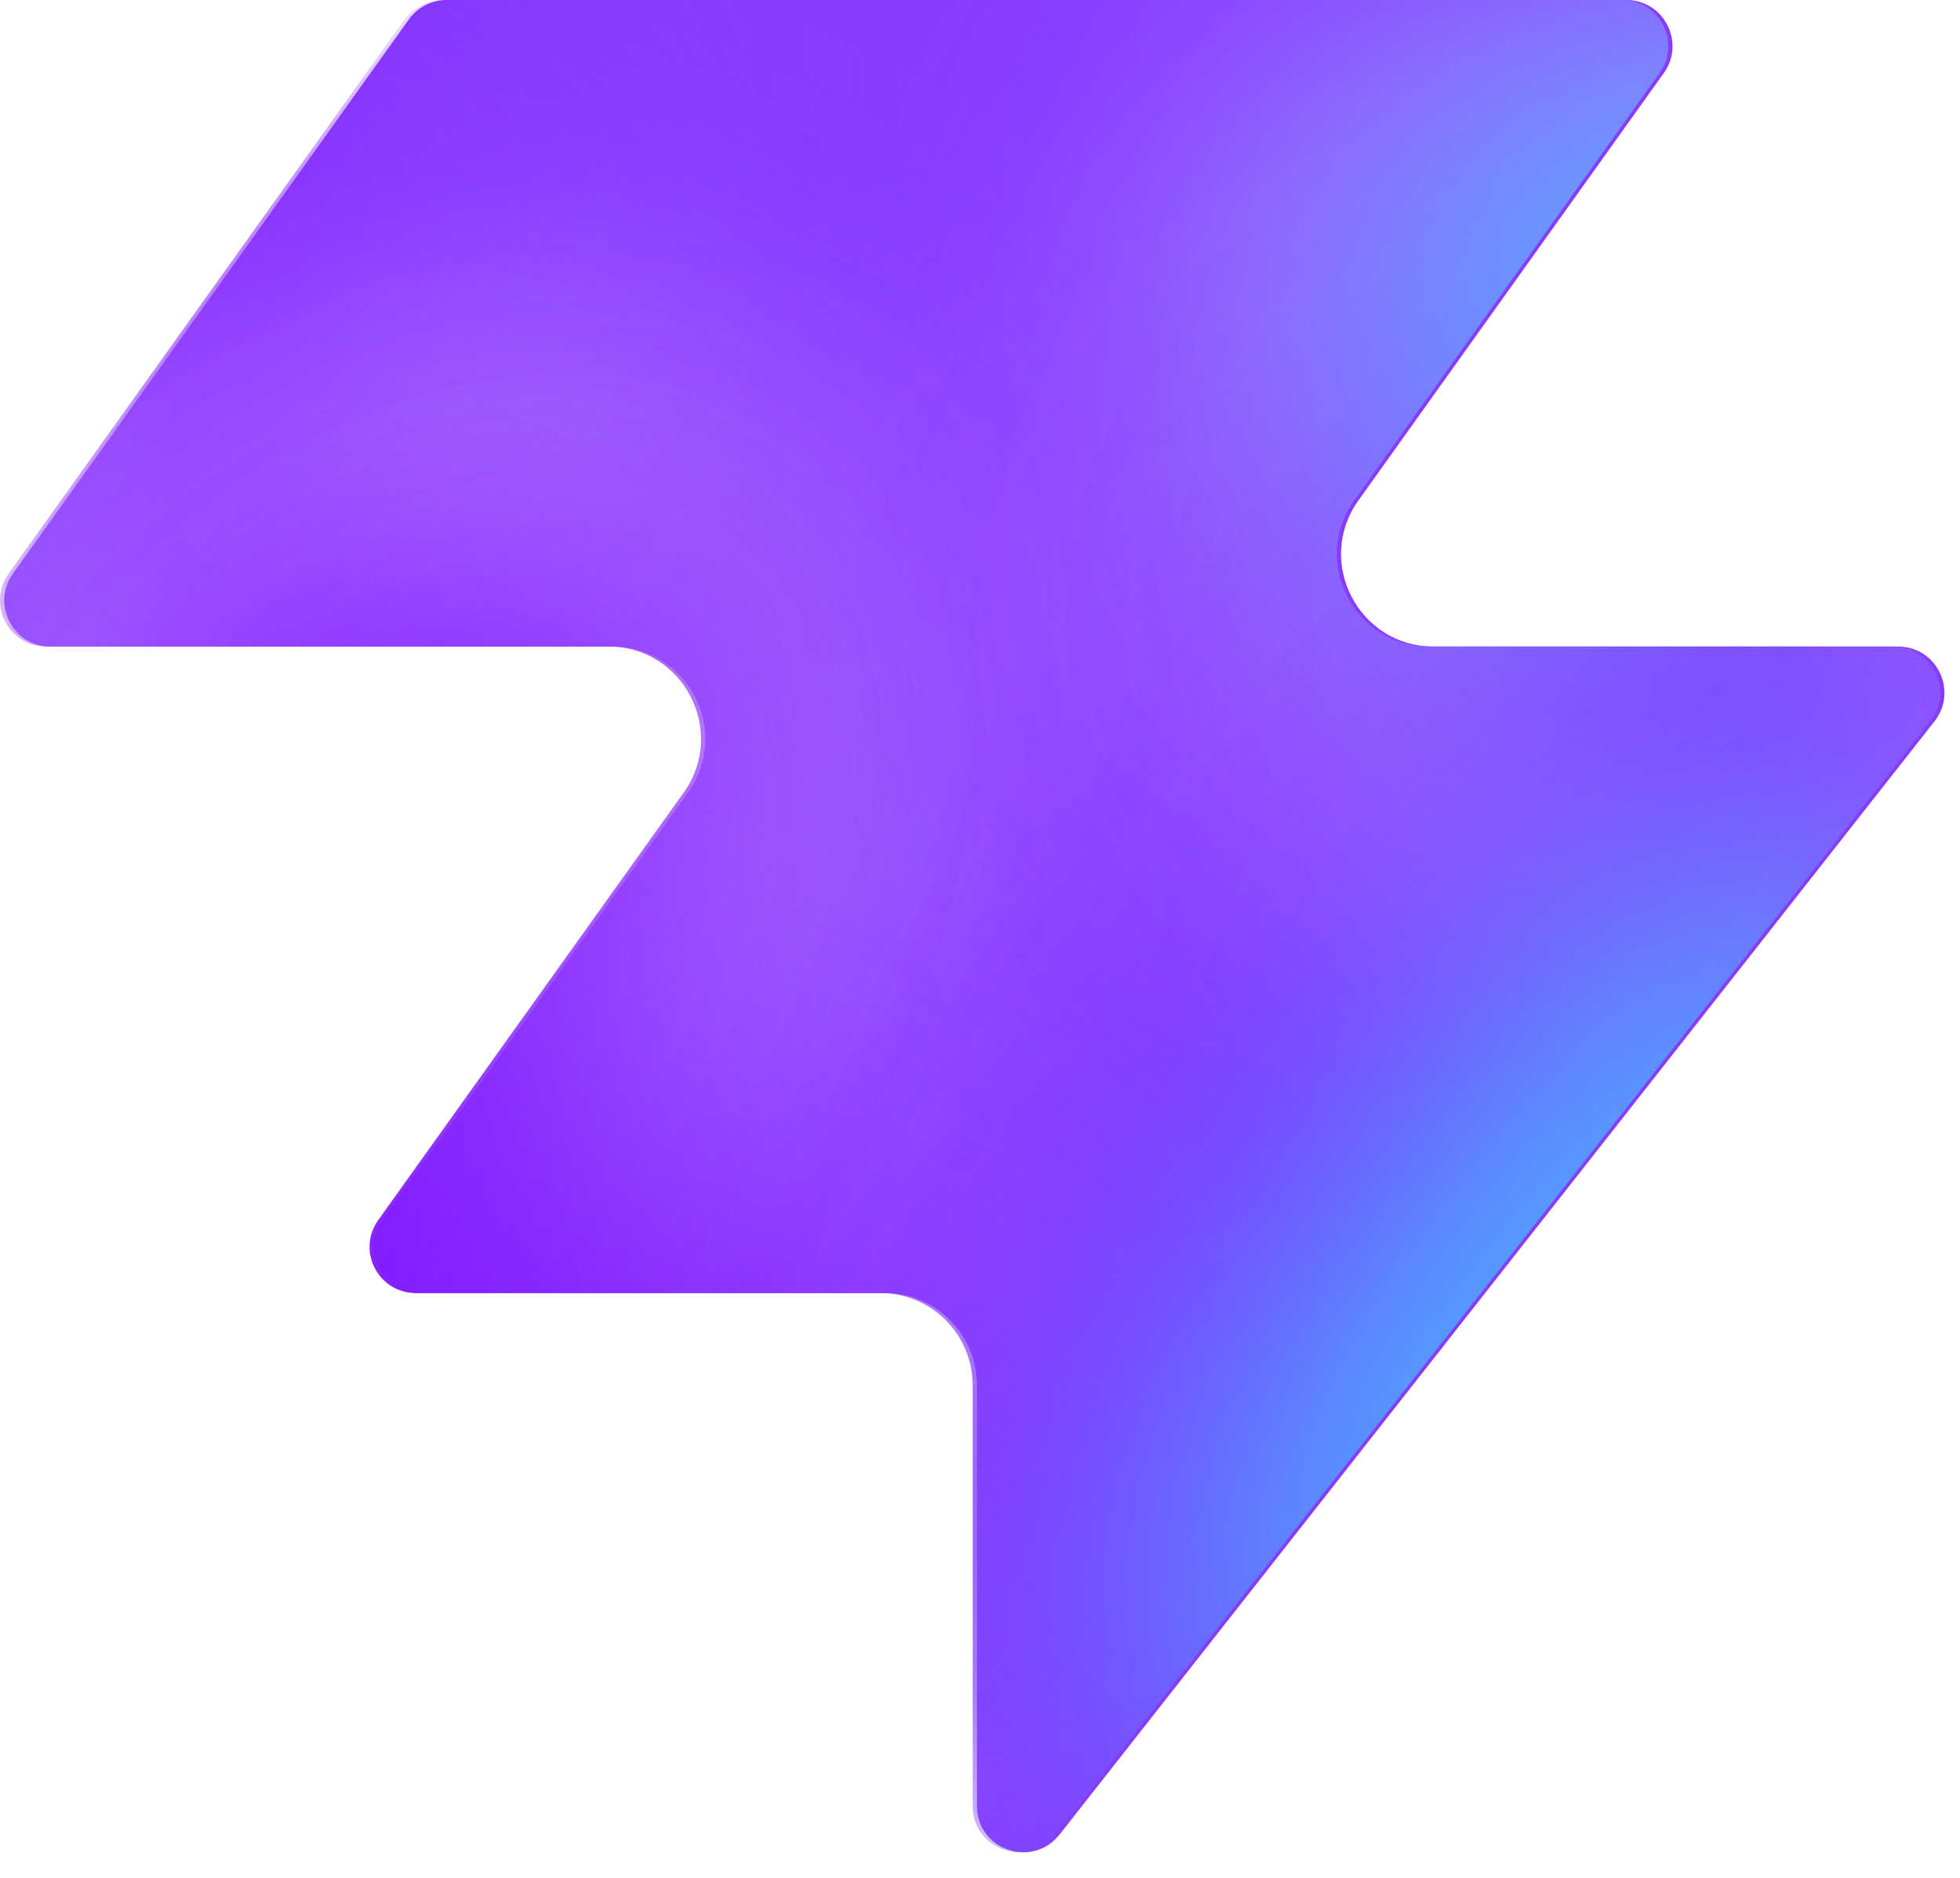
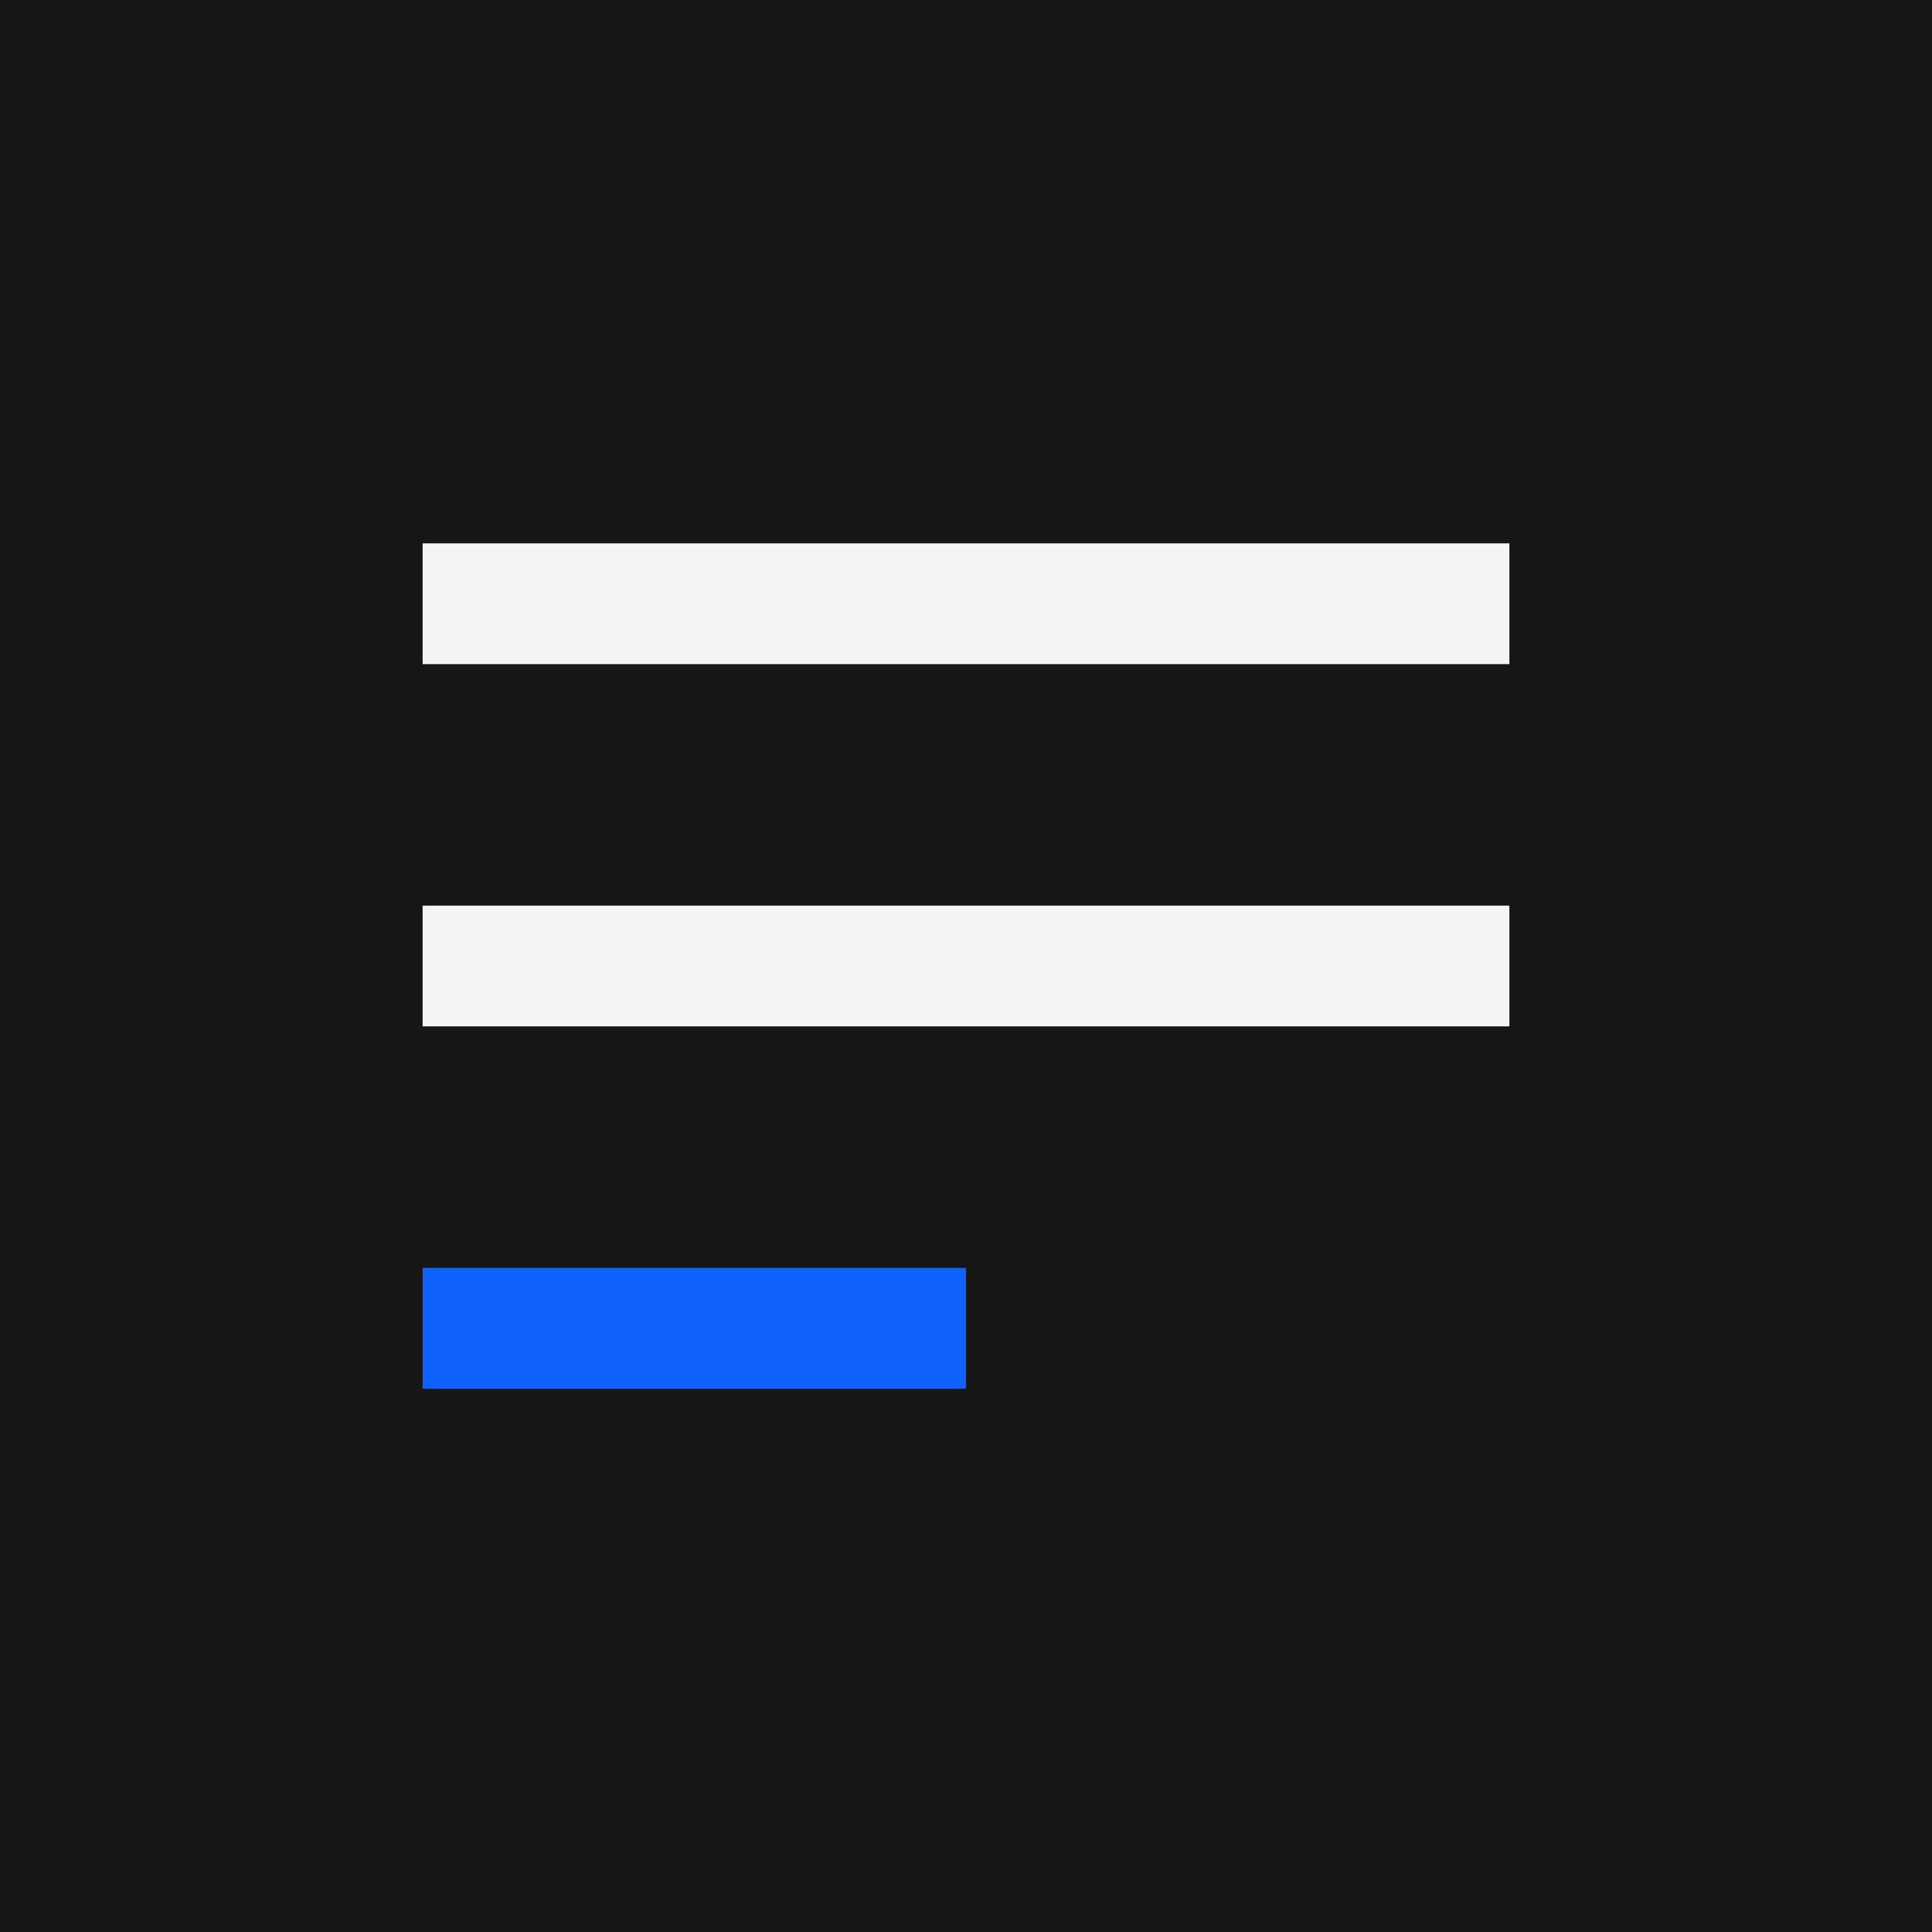
- <svg xmlns="http://www.w3.org/2000/svg" width="48" height="46" fill="none" viewBox="0 0 48 46">
-   <path fill="#863bff" d="M25.946 44.938c-.664.845-2.021.375-2.021-.698V33.937a2.26 2.26 0 0 0-2.262-2.262H10.287c-.92 0-1.456-1.04-.92-1.788l7.48-10.471c1.07-1.497 0-3.578-1.842-3.578H1.237c-.92 0-1.456-1.04-.92-1.788L10.013.474c.214-.297.556-.474.92-.474h28.894c.92 0 1.456 1.04.92 1.788l-7.48 10.471c-1.07 1.498 0 3.579 1.842 3.579h11.377c.943 0 1.473 1.088.89 1.83L25.947 44.94z" style="fill:#863bff;fill:color(display-p3 .525 .23 1);fill-opacity:1" />
-   <mask id="a" width="48" height="46" x="0" y="0" maskUnits="userSpaceOnUse" style="mask-type:alpha">
-     <path fill="#000" d="M25.842 44.938c-.664.844-2.021.375-2.021-.698V33.937a2.26 2.26 0 0 0-2.262-2.262H10.183c-.92 0-1.456-1.04-.92-1.788l7.48-10.471c1.07-1.498 0-3.579-1.842-3.579H1.133c-.92 0-1.456-1.04-.92-1.787L9.91.473c.214-.297.556-.474.92-.474h28.894c.92 0 1.456 1.04.92 1.788l-7.48 10.471c-1.07 1.498 0 3.578 1.842 3.578h11.377c.943 0 1.473 1.088.89 1.832L25.843 44.94z" style="fill:#000;fill-opacity:1" />
-   </mask>
-   <g mask="url(#a)">
-     <g filter="url(#b)">
-       <ellipse cx="5.508" cy="14.704" fill="#ede6ff" rx="5.508" ry="14.704" style="fill:#ede6ff;fill:color(display-p3 .927 .903 1);fill-opacity:1" transform="matrix(.00324 1 1 -.00324 -4.47 31.516)" />
-     </g>
-     <g filter="url(#c)">
-       <ellipse cx="10.399" cy="29.851" fill="#ede6ff" rx="10.399" ry="29.851" style="fill:#ede6ff;fill:color(display-p3 .927 .903 1);fill-opacity:1" transform="matrix(.00324 1 1 -.00324 -39.328 7.883)" />
-     </g>
-     <g filter="url(#d)">
-       <ellipse cx="5.508" cy="30.487" fill="#7e14ff" rx="5.508" ry="30.487" style="fill:#7e14ff;fill:color(display-p3 .492 .077 1);fill-opacity:1" transform="rotate(89.814 -25.913 -14.639)scale(1 -1)" />
-     </g>
-     <g filter="url(#e)">
-       <ellipse cx="5.508" cy="30.599" fill="#7e14ff" rx="5.508" ry="30.599" style="fill:#7e14ff;fill:color(display-p3 .492 .077 1);fill-opacity:1" transform="rotate(89.814 -32.644 -3.334)scale(1 -1)" />
-     </g>
-     <g filter="url(#f)">
-       <ellipse cx="5.508" cy="30.599" fill="#7e14ff" rx="5.508" ry="30.599" style="fill:#7e14ff;fill:color(display-p3 .492 .077 1);fill-opacity:1" transform="matrix(.00324 1 1 -.00324 -34.34 30.47)" />
-     </g>
-     <g filter="url(#g)">
-       <ellipse cx="14.072" cy="22.078" fill="#ede6ff" rx="14.072" ry="22.078" style="fill:#ede6ff;fill:color(display-p3 .927 .903 1);fill-opacity:1" transform="rotate(93.35 24.506 48.493)scale(-1 1)" />
-     </g>
-     <g filter="url(#h)">
-       <ellipse cx="3.47" cy="21.501" fill="#7e14ff" rx="3.47" ry="21.501" style="fill:#7e14ff;fill:color(display-p3 .492 .077 1);fill-opacity:1" transform="rotate(89.009 28.708 47.59)scale(-1 1)" />
-     </g>
-     <g filter="url(#i)">
-       <ellipse cx="3.47" cy="21.501" fill="#7e14ff" rx="3.47" ry="21.501" style="fill:#7e14ff;fill:color(display-p3 .492 .077 1);fill-opacity:1" transform="rotate(89.009 28.708 47.59)scale(-1 1)" />
-     </g>
-     <g filter="url(#j)">
-       <ellipse cx=".387" cy="8.972" fill="#7e14ff" rx="4.407" ry="29.108" style="fill:#7e14ff;fill:color(display-p3 .492 .077 1);fill-opacity:1" transform="rotate(39.51 .387 8.972)" />
-     </g>
-     <g filter="url(#k)">
-       <ellipse cx="47.523" cy="-6.092" fill="#7e14ff" rx="4.407" ry="29.108" style="fill:#7e14ff;fill:color(display-p3 .492 .077 1);fill-opacity:1" transform="rotate(37.892 47.523 -6.092)" />
-     </g>
-     <g filter="url(#l)">
-       <ellipse cx="41.412" cy="6.333" fill="#47bfff" rx="5.971" ry="9.665" style="fill:#47bfff;fill:color(display-p3 .28 .748 1);fill-opacity:1" transform="rotate(37.892 41.412 6.333)" />
-     </g>
-     <g filter="url(#m)">
-       <ellipse cx="-1.879" cy="38.332" fill="#7e14ff" rx="4.407" ry="29.108" style="fill:#7e14ff;fill:color(display-p3 .492 .077 1);fill-opacity:1" transform="rotate(37.892 -1.88 38.332)" />
-     </g>
-     <g filter="url(#n)">
-       <ellipse cx="-1.879" cy="38.332" fill="#7e14ff" rx="4.407" ry="29.108" style="fill:#7e14ff;fill:color(display-p3 .492 .077 1);fill-opacity:1" transform="rotate(37.892 -1.88 38.332)" />
-     </g>
-     <g filter="url(#o)">
-       <ellipse cx="35.651" cy="29.907" fill="#7e14ff" rx="4.407" ry="29.108" style="fill:#7e14ff;fill:color(display-p3 .492 .077 1);fill-opacity:1" transform="rotate(37.892 35.651 29.907)" />
-     </g>
-     <g filter="url(#p)">
-       <ellipse cx="38.418" cy="32.4" fill="#47bfff" rx="5.971" ry="15.297" style="fill:#47bfff;fill:color(display-p3 .28 .748 1);fill-opacity:1" transform="rotate(37.892 38.418 32.4)" />
-     </g>
-   </g>
-   <defs>
-     <filter id="b" width="60.045" height="41.654" x="-19.77" y="16.149" color-interpolation-filters="sRGB" filterUnits="userSpaceOnUse">
-       <feFlood flood-opacity="0" result="BackgroundImageFix" />
-       <feBlend in="SourceGraphic" in2="BackgroundImageFix" result="shape" />
-       <feGaussianBlur result="effect1_foregroundBlur_2002_17158" stdDeviation="7.659" />
-     </filter>
-     <filter id="c" width="90.34" height="51.437" x="-54.613" y="-7.533" color-interpolation-filters="sRGB" filterUnits="userSpaceOnUse">
-       <feFlood flood-opacity="0" result="BackgroundImageFix" />
-       <feBlend in="SourceGraphic" in2="BackgroundImageFix" result="shape" />
-       <feGaussianBlur result="effect1_foregroundBlur_2002_17158" stdDeviation="7.659" />
-     </filter>
-     <filter id="d" width="79.355" height="29.4" x="-49.64" y="2.03" color-interpolation-filters="sRGB" filterUnits="userSpaceOnUse">
-       <feFlood flood-opacity="0" result="BackgroundImageFix" />
-       <feBlend in="SourceGraphic" in2="BackgroundImageFix" result="shape" />
-       <feGaussianBlur result="effect1_foregroundBlur_2002_17158" stdDeviation="4.596" />
-     </filter>
-     <filter id="e" width="79.579" height="29.4" x="-45.045" y="20.029" color-interpolation-filters="sRGB" filterUnits="userSpaceOnUse">
-       <feFlood flood-opacity="0" result="BackgroundImageFix" />
-       <feBlend in="SourceGraphic" in2="BackgroundImageFix" result="shape" />
-       <feGaussianBlur result="effect1_foregroundBlur_2002_17158" stdDeviation="4.596" />
-     </filter>
-     <filter id="f" width="79.579" height="29.4" x="-43.513" y="21.178" color-interpolation-filters="sRGB" filterUnits="userSpaceOnUse">
-       <feFlood flood-opacity="0" result="BackgroundImageFix" />
-       <feBlend in="SourceGraphic" in2="BackgroundImageFix" result="shape" />
-       <feGaussianBlur result="effect1_foregroundBlur_2002_17158" stdDeviation="4.596" />
-     </filter>
-     <filter id="g" width="74.749" height="58.852" x="15.756" y="-17.901" color-interpolation-filters="sRGB" filterUnits="userSpaceOnUse">
-       <feFlood flood-opacity="0" result="BackgroundImageFix" />
-       <feBlend in="SourceGraphic" in2="BackgroundImageFix" result="shape" />
-       <feGaussianBlur result="effect1_foregroundBlur_2002_17158" stdDeviation="7.659" />
-     </filter>
-     <filter id="h" width="61.377" height="25.362" x="23.548" y="2.284" color-interpolation-filters="sRGB" filterUnits="userSpaceOnUse">
-       <feFlood flood-opacity="0" result="BackgroundImageFix" />
-       <feBlend in="SourceGraphic" in2="BackgroundImageFix" result="shape" />
-       <feGaussianBlur result="effect1_foregroundBlur_2002_17158" stdDeviation="4.596" />
-     </filter>
-     <filter id="i" width="61.377" height="25.362" x="23.548" y="2.284" color-interpolation-filters="sRGB" filterUnits="userSpaceOnUse">
-       <feFlood flood-opacity="0" result="BackgroundImageFix" />
-       <feBlend in="SourceGraphic" in2="BackgroundImageFix" result="shape" />
-       <feGaussianBlur result="effect1_foregroundBlur_2002_17158" stdDeviation="4.596" />
-     </filter>
-     <filter id="j" width="56.045" height="63.649" x="-27.636" y="-22.853" color-interpolation-filters="sRGB" filterUnits="userSpaceOnUse">
-       <feFlood flood-opacity="0" result="BackgroundImageFix" />
-       <feBlend in="SourceGraphic" in2="BackgroundImageFix" result="shape" />
-       <feGaussianBlur result="effect1_foregroundBlur_2002_17158" stdDeviation="4.596" />
-     </filter>
-     <filter id="k" width="54.814" height="64.646" x="20.116" y="-38.415" color-interpolation-filters="sRGB" filterUnits="userSpaceOnUse">
-       <feFlood flood-opacity="0" result="BackgroundImageFix" />
-       <feBlend in="SourceGraphic" in2="BackgroundImageFix" result="shape" />
-       <feGaussianBlur result="effect1_foregroundBlur_2002_17158" stdDeviation="4.596" />
-     </filter>
-     <filter id="l" width="33.541" height="35.313" x="24.641" y="-11.323" color-interpolation-filters="sRGB" filterUnits="userSpaceOnUse">
-       <feFlood flood-opacity="0" result="BackgroundImageFix" />
-       <feBlend in="SourceGraphic" in2="BackgroundImageFix" result="shape" />
-       <feGaussianBlur result="effect1_foregroundBlur_2002_17158" stdDeviation="4.596" />
-     </filter>
-     <filter id="m" width="54.814" height="64.646" x="-29.286" y="6.009" color-interpolation-filters="sRGB" filterUnits="userSpaceOnUse">
-       <feFlood flood-opacity="0" result="BackgroundImageFix" />
-       <feBlend in="SourceGraphic" in2="BackgroundImageFix" result="shape" />
-       <feGaussianBlur result="effect1_foregroundBlur_2002_17158" stdDeviation="4.596" />
-     </filter>
-     <filter id="n" width="54.814" height="64.646" x="-29.286" y="6.009" color-interpolation-filters="sRGB" filterUnits="userSpaceOnUse">
-       <feFlood flood-opacity="0" result="BackgroundImageFix" />
-       <feBlend in="SourceGraphic" in2="BackgroundImageFix" result="shape" />
-       <feGaussianBlur result="effect1_foregroundBlur_2002_17158" stdDeviation="4.596" />
-     </filter>
-     <filter id="o" width="54.814" height="64.646" x="8.244" y="-2.416" color-interpolation-filters="sRGB" filterUnits="userSpaceOnUse">
-       <feFlood flood-opacity="0" result="BackgroundImageFix" />
-       <feBlend in="SourceGraphic" in2="BackgroundImageFix" result="shape" />
-       <feGaussianBlur result="effect1_foregroundBlur_2002_17158" stdDeviation="4.596" />
-     </filter>
-     <filter id="p" width="39.409" height="43.623" x="18.713" y="10.588" color-interpolation-filters="sRGB" filterUnits="userSpaceOnUse">
-       <feFlood flood-opacity="0" result="BackgroundImageFix" />
-       <feBlend in="SourceGraphic" in2="BackgroundImageFix" result="shape" />
-       <feGaussianBlur result="effect1_foregroundBlur_2002_17158" stdDeviation="4.596" />
-     </filter>
-   </defs>
+ <svg xmlns="http://www.w3.org/2000/svg" viewBox="0 0 32 32" width="32" height="32">
+   <rect width="32" height="32" fill="#161616" />
+   <rect x="7" y="9" width="18" height="2" fill="#f4f4f4" />
+   <rect x="7" y="15" width="18" height="2" fill="#f4f4f4" />
+   <rect x="7" y="21" width="9" height="2" fill="#0f62fe" />
</svg>
